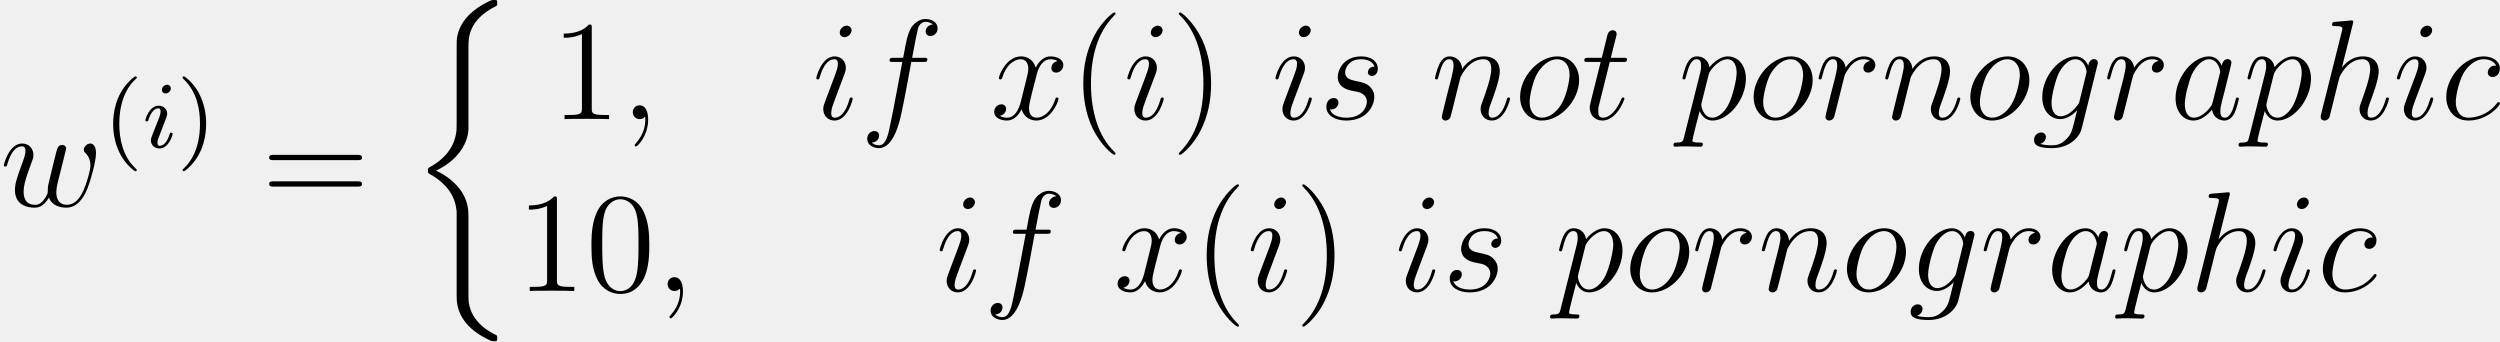
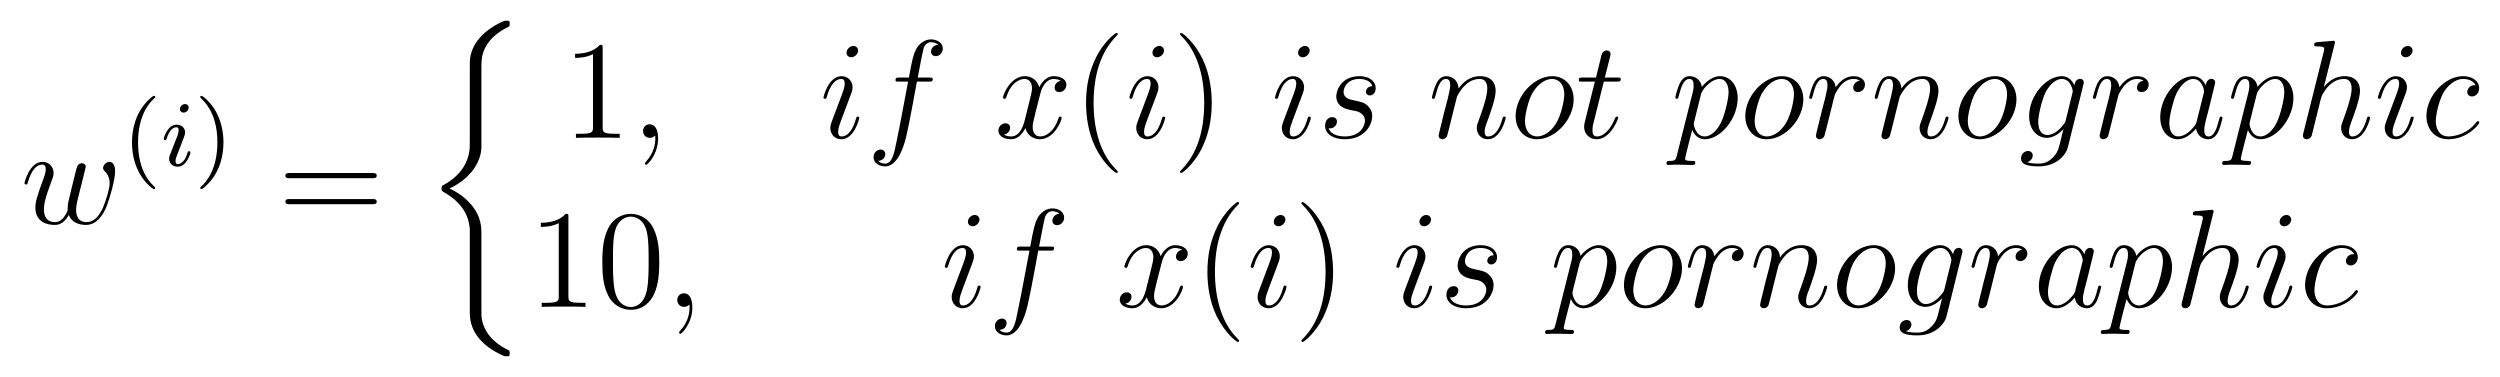
- <svg xmlns="http://www.w3.org/2000/svg" xmlns:xlink="http://www.w3.org/1999/xlink" version="1.1" width="237.458pt" height="32.409pt" viewBox="-.239 -.228 237.458 32.409">
+ <svg xmlns="http://www.w3.org/2000/svg" xmlns:xlink="http://www.w3.org/1999/xlink" version="1.1" width="241.458pt" height="36.409pt" viewBox="-2.239 -2.228 241.458 36.409">
+   <rect id="dark-mode-bg" x="-2.239" y="-2.228" width="241.458" height="36.409" fill="#fff" />
  <defs>
    <path id="g0-26" d="M4.973 17.801C4.973 17.239 4.973 16.355 4.22 15.386C3.754 14.789 3.072 14.239 2.248 13.868C4.579 12.744 4.973 11.023 4.973 10.341V3.455C4.973 2.714 4.973 1.184 7.293 .036C7.388-.012 7.388-.036 7.388-.215C7.388-.466 7.388-.478 7.125-.478C6.958-.478 6.934-.478 6.623-.335C5.44 .251 4.268 1.196 4.017 2.654C3.981 2.893 3.981 3.001 3.981 3.802V9.325C3.981 9.696 3.981 10.317 3.969 10.449C3.862 11.704 3.132 12.792 1.769 13.545C1.578 13.653 1.566 13.665 1.566 13.856C1.566 14.059 1.578 14.071 1.745 14.167C2.546 14.609 3.694 15.47 3.933 16.964C3.981 17.239 3.981 17.263 3.981 17.395V24.496C3.981 26.23 5.177 27.365 6.659 28.071C6.922 28.202 6.946 28.202 7.125 28.202C7.376 28.202 7.388 28.202 7.388 27.939C7.388 27.748 7.376 27.736 7.281 27.676C6.791 27.437 5.248 26.66 4.997 24.938C4.973 24.771 4.973 24.64 4.973 23.922V17.801Z" />
    <path id="g4-40" d="M3.885 2.905C3.885 2.869 3.885 2.845 3.682 2.642C2.487 1.435 1.817-.538 1.817-2.977C1.817-5.296 2.379-7.293 3.766-8.703C3.885-8.811 3.885-8.835 3.885-8.871C3.885-8.942 3.826-8.966 3.778-8.966C3.622-8.966 2.642-8.106 2.056-6.934C1.447-5.727 1.172-4.447 1.172-2.977C1.172-1.913 1.339-.49 1.961 .789C2.666 2.224 3.646 3.001 3.778 3.001C3.826 3.001 3.885 2.977 3.885 2.905Z" />
    <path id="g4-41" d="M3.371-2.977C3.371-3.885 3.252-5.368 2.582-6.755C1.877-8.189 .897-8.966 .765-8.966C.717-8.966 .658-8.942 .658-8.871C.658-8.835 .658-8.811 .861-8.608C2.056-7.4 2.726-5.428 2.726-2.989C2.726-.669 2.164 1.327 .777 2.738C.658 2.845 .658 2.869 .658 2.905C.658 2.977 .717 3.001 .765 3.001C.921 3.001 1.901 2.14 2.487 .968C3.096-.251 3.371-1.542 3.371-2.977Z" />
    <path id="g4-48" d="M5.356-3.826C5.356-4.818 5.296-5.786 4.866-6.695C4.376-7.687 3.515-7.95 2.929-7.95C2.236-7.95 1.387-7.603 .944-6.611C.61-5.858 .49-5.117 .49-3.826C.49-2.666 .574-1.793 1.004-.944C1.47-.036 2.295 .251 2.917 .251C3.957 .251 4.555-.371 4.902-1.064C5.332-1.961 5.356-3.132 5.356-3.826ZM2.917 .012C2.534 .012 1.757-.203 1.53-1.506C1.399-2.224 1.399-3.132 1.399-3.969C1.399-4.949 1.399-5.834 1.59-6.539C1.793-7.34 2.403-7.711 2.917-7.711C3.371-7.711 4.065-7.436 4.292-6.408C4.447-5.727 4.447-4.782 4.447-3.969C4.447-3.168 4.447-2.26 4.316-1.53C4.089-.215 3.335 .012 2.917 .012Z" />
    <path id="g4-49" d="M3.443-7.663C3.443-7.938 3.443-7.95 3.204-7.95C2.917-7.627 2.319-7.185 1.088-7.185V-6.838C1.363-6.838 1.961-6.838 2.618-7.149V-.921C2.618-.49 2.582-.347 1.53-.347H1.16V0C1.482-.024 2.642-.024 3.037-.024S4.579-.024 4.902 0V-.347H4.531C3.479-.347 3.443-.49 3.443-.921V-7.663Z" />
    <path id="g4-61" d="M8.07-3.873C8.237-3.873 8.452-3.873 8.452-4.089C8.452-4.316 8.249-4.316 8.07-4.316H1.028C.861-4.316 .646-4.316 .646-4.101C.646-3.873 .849-3.873 1.028-3.873H8.07ZM8.07-1.65C8.237-1.65 8.452-1.65 8.452-1.865C8.452-2.092 8.249-2.092 8.07-2.092H1.028C.861-2.092 .646-2.092 .646-1.877C.646-1.65 .849-1.65 1.028-1.65H8.07Z" />
    <path id="g3-40" d="M2.654 1.993C2.718 1.993 2.813 1.993 2.813 1.897C2.813 1.865 2.805 1.857 2.702 1.753C1.61 .725 1.339-.757 1.339-1.993C1.339-4.288 2.287-5.364 2.694-5.731C2.805-5.834 2.813-5.842 2.813-5.882S2.782-5.978 2.702-5.978C2.574-5.978 2.176-5.571 2.112-5.499C1.044-4.384 .821-2.949 .821-1.993C.821-.207 1.57 1.227 2.654 1.993Z" />
    <path id="g3-41" d="M2.463-1.993C2.463-2.75 2.335-3.658 1.841-4.599C1.451-5.332 .725-5.978 .582-5.978C.502-5.978 .478-5.922 .478-5.882C.478-5.85 .478-5.834 .574-5.738C1.69-4.678 1.945-3.22 1.945-1.993C1.945 .295 .996 1.379 .59 1.745C.486 1.849 .478 1.857 .478 1.897S.502 1.993 .582 1.993C.709 1.993 1.108 1.586 1.172 1.514C2.24 .399 2.463-1.036 2.463-1.993Z" />
    <path id="g1-105" d="M2.375-4.973C2.375-5.149 2.248-5.276 2.064-5.276C1.857-5.276 1.626-5.085 1.626-4.846C1.626-4.67 1.753-4.543 1.937-4.543C2.144-4.543 2.375-4.734 2.375-4.973ZM1.211-2.048L.781-.948C.741-.829 .701-.733 .701-.598C.701-.207 1.004 .08 1.427 .08C2.2 .08 2.527-1.036 2.527-1.14C2.527-1.219 2.463-1.243 2.407-1.243C2.311-1.243 2.295-1.188 2.271-1.108C2.088-.47 1.761-.143 1.443-.143C1.347-.143 1.251-.183 1.251-.399C1.251-.59 1.307-.733 1.411-.98C1.49-1.196 1.57-1.411 1.658-1.626L1.905-2.271C1.977-2.455 2.072-2.702 2.072-2.837C2.072-3.236 1.753-3.515 1.347-3.515C.574-3.515 .239-2.399 .239-2.295C.239-2.224 .295-2.192 .359-2.192C.462-2.192 .47-2.24 .494-2.319C.717-3.076 1.084-3.292 1.323-3.292C1.435-3.292 1.514-3.252 1.514-3.029C1.514-2.949 1.506-2.837 1.427-2.598L1.211-2.048Z" />
    <path id="g2-59" d="M2.331 .048C2.331-.646 2.104-1.16 1.614-1.16C1.231-1.16 1.04-.849 1.04-.586S1.219 0 1.626 0C1.781 0 1.913-.048 2.02-.155C2.044-.179 2.056-.179 2.068-.179C2.092-.179 2.092-.012 2.092 .048C2.092 .442 2.02 1.219 1.327 1.997C1.196 2.14 1.196 2.164 1.196 2.188C1.196 2.248 1.255 2.307 1.315 2.307C1.411 2.307 2.331 1.423 2.331 .048Z" />
    <path id="g2-97" d="M3.599-1.423C3.539-1.219 3.539-1.196 3.371-.968C3.108-.634 2.582-.12 2.02-.12C1.53-.12 1.255-.562 1.255-1.267C1.255-1.925 1.626-3.264 1.853-3.766C2.26-4.603 2.821-5.033 3.288-5.033C4.077-5.033 4.232-4.053 4.232-3.957C4.232-3.945 4.196-3.79 4.184-3.766L3.599-1.423ZM4.364-4.483C4.232-4.794 3.909-5.272 3.288-5.272C1.937-5.272 .478-3.527 .478-1.757C.478-.574 1.172 .12 1.985 .12C2.642 .12 3.204-.395 3.539-.789C3.658-.084 4.22 .12 4.579 .12S5.224-.096 5.44-.526C5.631-.933 5.798-1.662 5.798-1.71C5.798-1.769 5.75-1.817 5.679-1.817C5.571-1.817 5.559-1.757 5.511-1.578C5.332-.873 5.105-.12 4.615-.12C4.268-.12 4.244-.43 4.244-.669C4.244-.944 4.28-1.076 4.388-1.542C4.471-1.841 4.531-2.104 4.627-2.451C5.069-4.244 5.177-4.674 5.177-4.746C5.177-4.914 5.045-5.045 4.866-5.045C4.483-5.045 4.388-4.627 4.364-4.483Z" />
    <path id="g2-99" d="M4.674-4.495C4.447-4.495 4.34-4.495 4.172-4.352C4.101-4.292 3.969-4.113 3.969-3.921C3.969-3.682 4.148-3.539 4.376-3.539C4.663-3.539 4.985-3.778 4.985-4.256C4.985-4.83 4.435-5.272 3.61-5.272C2.044-5.272 .478-3.563 .478-1.865C.478-.825 1.124 .12 2.343 .12C3.969 .12 4.997-1.148 4.997-1.303C4.997-1.375 4.926-1.435 4.878-1.435C4.842-1.435 4.83-1.423 4.722-1.315C3.957-.299 2.821-.12 2.367-.12C1.542-.12 1.279-.837 1.279-1.435C1.279-1.853 1.482-3.013 1.913-3.826C2.224-4.388 2.869-5.033 3.622-5.033C3.778-5.033 4.435-5.009 4.674-4.495Z" />
    <path id="g2-102" d="M5.332-4.806C5.571-4.806 5.667-4.806 5.667-5.033C5.667-5.153 5.571-5.153 5.356-5.153H4.388C4.615-6.384 4.782-7.233 4.878-7.615C4.949-7.902 5.2-8.177 5.511-8.177C5.762-8.177 6.013-8.07 6.133-7.962C5.667-7.914 5.523-7.568 5.523-7.364C5.523-7.125 5.703-6.982 5.93-6.982C6.169-6.982 6.528-7.185 6.528-7.639C6.528-8.141 6.025-8.416 5.499-8.416C4.985-8.416 4.483-8.034 4.244-7.568C4.029-7.149 3.909-6.719 3.634-5.153H2.833C2.606-5.153 2.487-5.153 2.487-4.937C2.487-4.806 2.558-4.806 2.798-4.806H3.563C3.347-3.694 2.857-.992 2.582 .287C2.379 1.327 2.2 2.2 1.602 2.2C1.566 2.2 1.219 2.2 1.004 1.973C1.614 1.925 1.614 1.399 1.614 1.387C1.614 1.148 1.435 1.004 1.207 1.004C.968 1.004 .61 1.207 .61 1.662C.61 2.176 1.136 2.439 1.602 2.439C2.821 2.439 3.324 .251 3.455-.347C3.67-1.267 4.256-4.447 4.316-4.806H5.332Z" />
    <path id="g2-103" d="M4.041-1.518C3.993-1.327 3.969-1.279 3.814-1.1C3.324-.466 2.821-.239 2.451-.239C2.056-.239 1.686-.55 1.686-1.375C1.686-2.008 2.044-3.347 2.307-3.885C2.654-4.555 3.192-5.033 3.694-5.033C4.483-5.033 4.639-4.053 4.639-3.981L4.603-3.814L4.041-1.518ZM4.782-4.483C4.627-4.83 4.292-5.272 3.694-5.272C2.391-5.272 .909-3.634 .909-1.853C.909-.61 1.662 0 2.427 0C3.061 0 3.622-.502 3.838-.741L3.575 .335C3.407 .992 3.335 1.291 2.905 1.71C2.415 2.2 1.961 2.2 1.698 2.2C1.339 2.2 1.04 2.176 .741 2.08C1.124 1.973 1.219 1.638 1.219 1.506C1.219 1.315 1.076 1.124 .813 1.124C.526 1.124 .215 1.363 .215 1.757C.215 2.248 .705 2.439 1.722 2.439C3.264 2.439 4.065 1.447 4.22 .801L5.547-4.555C5.583-4.698 5.583-4.722 5.583-4.746C5.583-4.914 5.452-5.045 5.272-5.045C4.985-5.045 4.818-4.806 4.782-4.483Z" />
    <path id="g2-104" d="M3.359-7.998C3.371-8.046 3.395-8.118 3.395-8.177C3.395-8.297 3.276-8.297 3.252-8.297C3.24-8.297 2.654-8.249 2.594-8.237C2.391-8.225 2.212-8.201 1.997-8.189C1.698-8.165 1.614-8.153 1.614-7.938C1.614-7.819 1.71-7.819 1.877-7.819C2.463-7.819 2.475-7.711 2.475-7.592C2.475-7.52 2.451-7.424 2.439-7.388L.705-.466C.658-.287 .658-.263 .658-.191C.658 .072 .861 .12 .98 .12C1.184 .12 1.339-.036 1.399-.167L1.937-2.331C1.997-2.594 2.068-2.845 2.128-3.108C2.26-3.61 2.26-3.622 2.487-3.969S3.252-5.033 4.172-5.033C4.651-5.033 4.818-4.674 4.818-4.196C4.818-3.527 4.352-2.224 4.089-1.506C3.981-1.219 3.921-1.064 3.921-.849C3.921-.311 4.292 .12 4.866 .12C5.978 .12 6.396-1.638 6.396-1.71C6.396-1.769 6.348-1.817 6.276-1.817C6.169-1.817 6.157-1.781 6.097-1.578C5.822-.622 5.38-.12 4.902-.12C4.782-.12 4.591-.132 4.591-.514C4.591-.825 4.734-1.207 4.782-1.339C4.997-1.913 5.535-3.324 5.535-4.017C5.535-4.734 5.117-5.272 4.208-5.272C3.527-5.272 2.929-4.949 2.439-4.328L3.359-7.998Z" />
    <path id="g2-105" d="M3.383-1.71C3.383-1.769 3.335-1.817 3.264-1.817C3.156-1.817 3.144-1.781 3.084-1.578C2.774-.49 2.283-.12 1.889-.12C1.745-.12 1.578-.155 1.578-.514C1.578-.837 1.722-1.196 1.853-1.554L2.69-3.778C2.726-3.873 2.809-4.089 2.809-4.316C2.809-4.818 2.451-5.272 1.865-5.272C.765-5.272 .323-3.539 .323-3.443C.323-3.395 .371-3.335 .454-3.335C.562-3.335 .574-3.383 .622-3.551C.909-4.555 1.363-5.033 1.829-5.033C1.937-5.033 2.14-5.021 2.14-4.639C2.14-4.328 1.985-3.933 1.889-3.67L1.052-1.447C.98-1.255 .909-1.064 .909-.849C.909-.311 1.279 .12 1.853 .12C2.953 .12 3.383-1.626 3.383-1.71ZM3.288-7.46C3.288-7.639 3.144-7.855 2.881-7.855C2.606-7.855 2.295-7.592 2.295-7.281C2.295-6.982 2.546-6.886 2.69-6.886C3.013-6.886 3.288-7.197 3.288-7.46Z" />
    <path id="g2-110" d="M2.463-3.503C2.487-3.575 2.786-4.172 3.228-4.555C3.539-4.842 3.945-5.033 4.411-5.033C4.89-5.033 5.057-4.674 5.057-4.196C5.057-3.515 4.567-2.152 4.328-1.506C4.22-1.219 4.16-1.064 4.16-.849C4.16-.311 4.531 .12 5.105 .12C6.217 .12 6.635-1.638 6.635-1.71C6.635-1.769 6.587-1.817 6.516-1.817C6.408-1.817 6.396-1.781 6.336-1.578C6.061-.598 5.607-.12 5.141-.12C5.021-.12 4.83-.132 4.83-.514C4.83-.813 4.961-1.172 5.033-1.339C5.272-1.997 5.774-3.335 5.774-4.017C5.774-4.734 5.356-5.272 4.447-5.272C3.383-5.272 2.821-4.519 2.606-4.22C2.57-4.902 2.08-5.272 1.554-5.272C1.172-5.272 .909-5.045 .705-4.639C.49-4.208 .323-3.491 .323-3.443S.371-3.335 .454-3.335C.55-3.335 .562-3.347 .634-3.622C.825-4.352 1.04-5.033 1.518-5.033C1.793-5.033 1.889-4.842 1.889-4.483C1.889-4.22 1.769-3.754 1.686-3.383L1.351-2.092C1.303-1.865 1.172-1.327 1.112-1.112C1.028-.801 .897-.239 .897-.179C.897-.012 1.028 .12 1.207 .12C1.351 .12 1.518 .048 1.614-.132C1.638-.191 1.745-.61 1.805-.849L2.068-1.925L2.463-3.503Z" />
    <path id="g2-111" d="M5.452-3.288C5.452-4.423 4.71-5.272 3.622-5.272C2.044-5.272 .49-3.551 .49-1.865C.49-.729 1.231 .12 2.319 .12C3.909 .12 5.452-1.602 5.452-3.288ZM2.331-.12C1.733-.12 1.291-.598 1.291-1.435C1.291-1.985 1.578-3.204 1.913-3.802C2.451-4.722 3.12-5.033 3.61-5.033C4.196-5.033 4.651-4.555 4.651-3.718C4.651-3.24 4.4-1.961 3.945-1.231C3.455-.43 2.798-.12 2.331-.12Z" />
    <path id="g2-112" d="M.514 1.518C.43 1.877 .383 1.973-.108 1.973C-.251 1.973-.371 1.973-.371 2.2C-.371 2.224-.359 2.319-.227 2.319C-.072 2.319 .096 2.295 .251 2.295H.765C1.016 2.295 1.626 2.319 1.877 2.319C1.949 2.319 2.092 2.319 2.092 2.104C2.092 1.973 2.008 1.973 1.805 1.973C1.255 1.973 1.219 1.889 1.219 1.793C1.219 1.65 1.757-.406 1.829-.681C1.961-.347 2.283 .12 2.905 .12C4.256 .12 5.715-1.638 5.715-3.395C5.715-4.495 5.093-5.272 4.196-5.272C3.431-5.272 2.786-4.531 2.654-4.364C2.558-4.961 2.092-5.272 1.614-5.272C1.267-5.272 .992-5.105 .765-4.651C.55-4.22 .383-3.491 .383-3.443S.43-3.335 .514-3.335C.61-3.335 .622-3.347 .693-3.622C.873-4.328 1.1-5.033 1.578-5.033C1.853-5.033 1.949-4.842 1.949-4.483C1.949-4.196 1.913-4.077 1.865-3.862L.514 1.518ZM2.582-3.73C2.666-4.065 3.001-4.411 3.192-4.579C3.324-4.698 3.718-5.033 4.172-5.033C4.698-5.033 4.937-4.507 4.937-3.885C4.937-3.312 4.603-1.961 4.304-1.339C4.005-.693 3.455-.12 2.905-.12C2.092-.12 1.961-1.148 1.961-1.196C1.961-1.231 1.985-1.327 1.997-1.387L2.582-3.73Z" />
    <path id="g2-114" d="M4.651-4.89C4.28-4.818 4.089-4.555 4.089-4.292C4.089-4.005 4.316-3.909 4.483-3.909C4.818-3.909 5.093-4.196 5.093-4.555C5.093-4.937 4.722-5.272 4.125-5.272C3.646-5.272 3.096-5.057 2.594-4.328C2.511-4.961 2.032-5.272 1.554-5.272C1.088-5.272 .849-4.914 .705-4.651C.502-4.22 .323-3.503 .323-3.443C.323-3.395 .371-3.335 .454-3.335C.55-3.335 .562-3.347 .634-3.622C.813-4.34 1.04-5.033 1.518-5.033C1.805-5.033 1.889-4.83 1.889-4.483C1.889-4.22 1.769-3.754 1.686-3.383L1.351-2.092C1.303-1.865 1.172-1.327 1.112-1.112C1.028-.801 .897-.239 .897-.179C.897-.012 1.028 .12 1.207 .12C1.339 .12 1.566 .036 1.638-.203C1.674-.299 2.116-2.104 2.188-2.379C2.248-2.642 2.319-2.893 2.379-3.156C2.427-3.324 2.475-3.515 2.511-3.67C2.546-3.778 2.869-4.364 3.168-4.627C3.312-4.758 3.622-5.033 4.113-5.033C4.304-5.033 4.495-4.997 4.651-4.89Z" />
    <path id="g2-115" d="M2.726-2.391C2.929-2.355 3.252-2.283 3.324-2.271C3.479-2.224 4.017-2.032 4.017-1.459C4.017-1.088 3.682-.12 2.295-.12C2.044-.12 1.148-.155 .909-.813C1.387-.753 1.626-1.124 1.626-1.387C1.626-1.638 1.459-1.769 1.219-1.769C.956-1.769 .61-1.566 .61-1.028C.61-.323 1.327 .12 2.283 .12C4.101 .12 4.639-1.219 4.639-1.841C4.639-2.02 4.639-2.355 4.256-2.738C3.957-3.025 3.67-3.084 3.025-3.216C2.702-3.288 2.188-3.395 2.188-3.933C2.188-4.172 2.403-5.033 3.539-5.033C4.041-5.033 4.531-4.842 4.651-4.411C4.125-4.411 4.101-3.957 4.101-3.945C4.101-3.694 4.328-3.622 4.435-3.622C4.603-3.622 4.937-3.754 4.937-4.256S4.483-5.272 3.551-5.272C1.985-5.272 1.566-4.041 1.566-3.551C1.566-2.642 2.451-2.451 2.726-2.391Z" />
    <path id="g2-116" d="M2.403-4.806H3.503C3.73-4.806 3.85-4.806 3.85-5.021C3.85-5.153 3.778-5.153 3.539-5.153H2.487L2.929-6.898C2.977-7.066 2.977-7.089 2.977-7.173C2.977-7.364 2.821-7.472 2.666-7.472C2.57-7.472 2.295-7.436 2.2-7.054L1.733-5.153H.61C.371-5.153 .263-5.153 .263-4.926C.263-4.806 .347-4.806 .574-4.806H1.638L.849-1.65C.753-1.231 .717-1.112 .717-.956C.717-.395 1.112 .12 1.781 .12C2.989 .12 3.634-1.626 3.634-1.71C3.634-1.781 3.587-1.817 3.515-1.817C3.491-1.817 3.443-1.817 3.419-1.769C3.407-1.757 3.395-1.745 3.312-1.554C3.061-.956 2.511-.12 1.817-.12C1.459-.12 1.435-.418 1.435-.681C1.435-.693 1.435-.921 1.47-1.064L2.403-4.806Z" />
    <path id="g2-119" d="M4.113-.729C4.376-.012 5.117 .12 5.571 .12C6.48 .12 7.018-.669 7.352-1.494C7.627-2.188 8.07-3.766 8.07-4.471C8.07-5.2 7.699-5.272 7.592-5.272C7.305-5.272 7.042-4.985 7.042-4.746C7.042-4.603 7.125-4.519 7.185-4.471C7.293-4.364 7.603-4.041 7.603-3.419C7.603-3.013 7.269-1.889 7.018-1.327C6.683-.598 6.241-.12 5.619-.12C4.949-.12 4.734-.622 4.734-1.172C4.734-1.518 4.842-1.937 4.89-2.14L5.392-4.148C5.452-4.388 5.559-4.806 5.559-4.854C5.559-5.033 5.416-5.153 5.236-5.153C4.89-5.153 4.806-4.854 4.734-4.567C4.615-4.101 4.113-2.08 4.065-1.817C4.017-1.614 4.017-1.482 4.017-1.219C4.017-.933 3.634-.478 3.622-.454C3.491-.323 3.3-.12 2.929-.12C1.985-.12 1.985-1.016 1.985-1.219C1.985-1.602 2.068-2.128 2.606-3.551C2.75-3.921 2.809-4.077 2.809-4.316C2.809-4.818 2.451-5.272 1.865-5.272C.765-5.272 .323-3.539 .323-3.443C.323-3.395 .371-3.335 .454-3.335C.562-3.335 .574-3.383 .622-3.551C.921-4.603 1.387-5.033 1.829-5.033C1.949-5.033 2.14-5.021 2.14-4.639C2.14-4.579 2.14-4.328 1.937-3.802C1.375-2.307 1.255-1.817 1.255-1.363C1.255-.108 2.283 .12 2.893 .12C3.096 .12 3.634 .12 4.113-.729Z" />
    <path id="g2-120" d="M5.667-4.878C5.284-4.806 5.141-4.519 5.141-4.292C5.141-4.005 5.368-3.909 5.535-3.909C5.894-3.909 6.145-4.22 6.145-4.543C6.145-5.045 5.571-5.272 5.069-5.272C4.34-5.272 3.933-4.555 3.826-4.328C3.551-5.224 2.809-5.272 2.594-5.272C1.375-5.272 .729-3.706 .729-3.443C.729-3.395 .777-3.335 .861-3.335C.956-3.335 .98-3.407 1.004-3.455C1.411-4.782 2.212-5.033 2.558-5.033C3.096-5.033 3.204-4.531 3.204-4.244C3.204-3.981 3.132-3.706 2.989-3.132L2.582-1.494C2.403-.777 2.056-.12 1.423-.12C1.363-.12 1.064-.12 .813-.275C1.243-.359 1.339-.717 1.339-.861C1.339-1.1 1.16-1.243 .933-1.243C.646-1.243 .335-.992 .335-.61C.335-.108 .897 .12 1.411 .12C1.985 .12 2.391-.335 2.642-.825C2.833-.12 3.431 .12 3.873 .12C5.093 .12 5.738-1.447 5.738-1.71C5.738-1.769 5.691-1.817 5.619-1.817C5.511-1.817 5.499-1.757 5.464-1.662C5.141-.61 4.447-.12 3.909-.12C3.491-.12 3.264-.43 3.264-.921C3.264-1.184 3.312-1.375 3.503-2.164L3.921-3.79C4.101-4.507 4.507-5.033 5.057-5.033C5.081-5.033 5.416-5.033 5.667-4.878Z" />
  </defs>
  <g id="page1" transform="matrix(1.13 0 0 1.13 -63.98604 -61.13281)">
    <use x="56.413" y="71.233" xlink:href="#g2-119" />
    <use x="65.103" y="66.297" xlink:href="#g3-40" />
    <use x="68.396" y="66.297" xlink:href="#g1-105" />
    <use x="71.279" y="66.297" xlink:href="#g3-41" />
    <use x="78.391" y="71.233" xlink:href="#g4-61" />
    <use x="90.817" y="54.376" xlink:href="#g0-26" />
    <use x="102.71" y="63.91" xlink:href="#g4-49" />
    <use x="108.563" y="63.91" xlink:href="#g2-59" />
    <use x="124.704" y="63.91" xlink:href="#g2-105" />
    <use x="128.697" y="63.91" xlink:href="#g2-102" />
    <use x="139.645" y="63.91" xlink:href="#g2-120" />
    <use x="146.298" y="63.91" xlink:href="#g4-40" />
    <use x="150.85" y="63.91" xlink:href="#g2-105" />
    <use x="154.843" y="63.91" xlink:href="#g4-41" />
    <use x="163.298" y="63.91" xlink:href="#g2-105" />
    <use x="167.291" y="63.91" xlink:href="#g2-115" />
    <use x="176.707" y="63.91" xlink:href="#g2-110" />
    <use x="183.695" y="63.91" xlink:href="#g2-111" />
    <use x="189.322" y="63.91" xlink:href="#g2-116" />
    <use x="197.451" y="63.91" xlink:href="#g2-112" />
    <use x="203.326" y="63.91" xlink:href="#g2-111" />
    <use x="208.954" y="63.91" xlink:href="#g2-114" />
    <use x="214.554" y="63.91" xlink:href="#g2-110" />
    <use x="221.542" y="63.91" xlink:href="#g2-111" />
    <use x="227.169" y="63.91" xlink:href="#g2-103" />
    <use x="233.204" y="63.91" xlink:href="#g2-114" />
    <use x="238.804" y="63.91" xlink:href="#g2-97" />
    <use x="244.949" y="63.91" xlink:href="#g2-112" />
    <use x="250.824" y="63.91" xlink:href="#g2-104" />
    <use x="257.563" y="63.91" xlink:href="#g2-105" />
    <use x="261.556" y="63.91" xlink:href="#g2-99" />
    <use x="99.783" y="78.356" xlink:href="#g4-49" />
    <use x="105.636" y="78.356" xlink:href="#g4-48" />
    <use x="111.489" y="78.356" xlink:href="#g2-59" />
    <use x="135.076" y="78.356" xlink:href="#g2-105" />
    <use x="139.069" y="78.356" xlink:href="#g2-102" />
    <use x="150.018" y="78.356" xlink:href="#g2-120" />
    <use x="156.67" y="78.356" xlink:href="#g4-40" />
    <use x="161.222" y="78.356" xlink:href="#g2-105" />
    <use x="165.215" y="78.356" xlink:href="#g4-41" />
    <use x="173.67" y="78.356" xlink:href="#g2-105" />
    <use x="177.663" y="78.356" xlink:href="#g2-115" />
    <use x="187.079" y="78.356" xlink:href="#g2-112" />
    <use x="192.954" y="78.356" xlink:href="#g2-111" />
    <use x="198.582" y="78.356" xlink:href="#g2-114" />
    <use x="204.182" y="78.356" xlink:href="#g2-110" />
    <use x="211.17" y="78.356" xlink:href="#g2-111" />
    <use x="216.797" y="78.356" xlink:href="#g2-103" />
    <use x="222.831" y="78.356" xlink:href="#g2-114" />
    <use x="228.432" y="78.356" xlink:href="#g2-97" />
    <use x="234.577" y="78.356" xlink:href="#g2-112" />
    <use x="240.452" y="78.356" xlink:href="#g2-104" />
    <use x="247.191" y="78.356" xlink:href="#g2-105" />
    <use x="251.184" y="78.356" xlink:href="#g2-99" />
  </g>
</svg>
